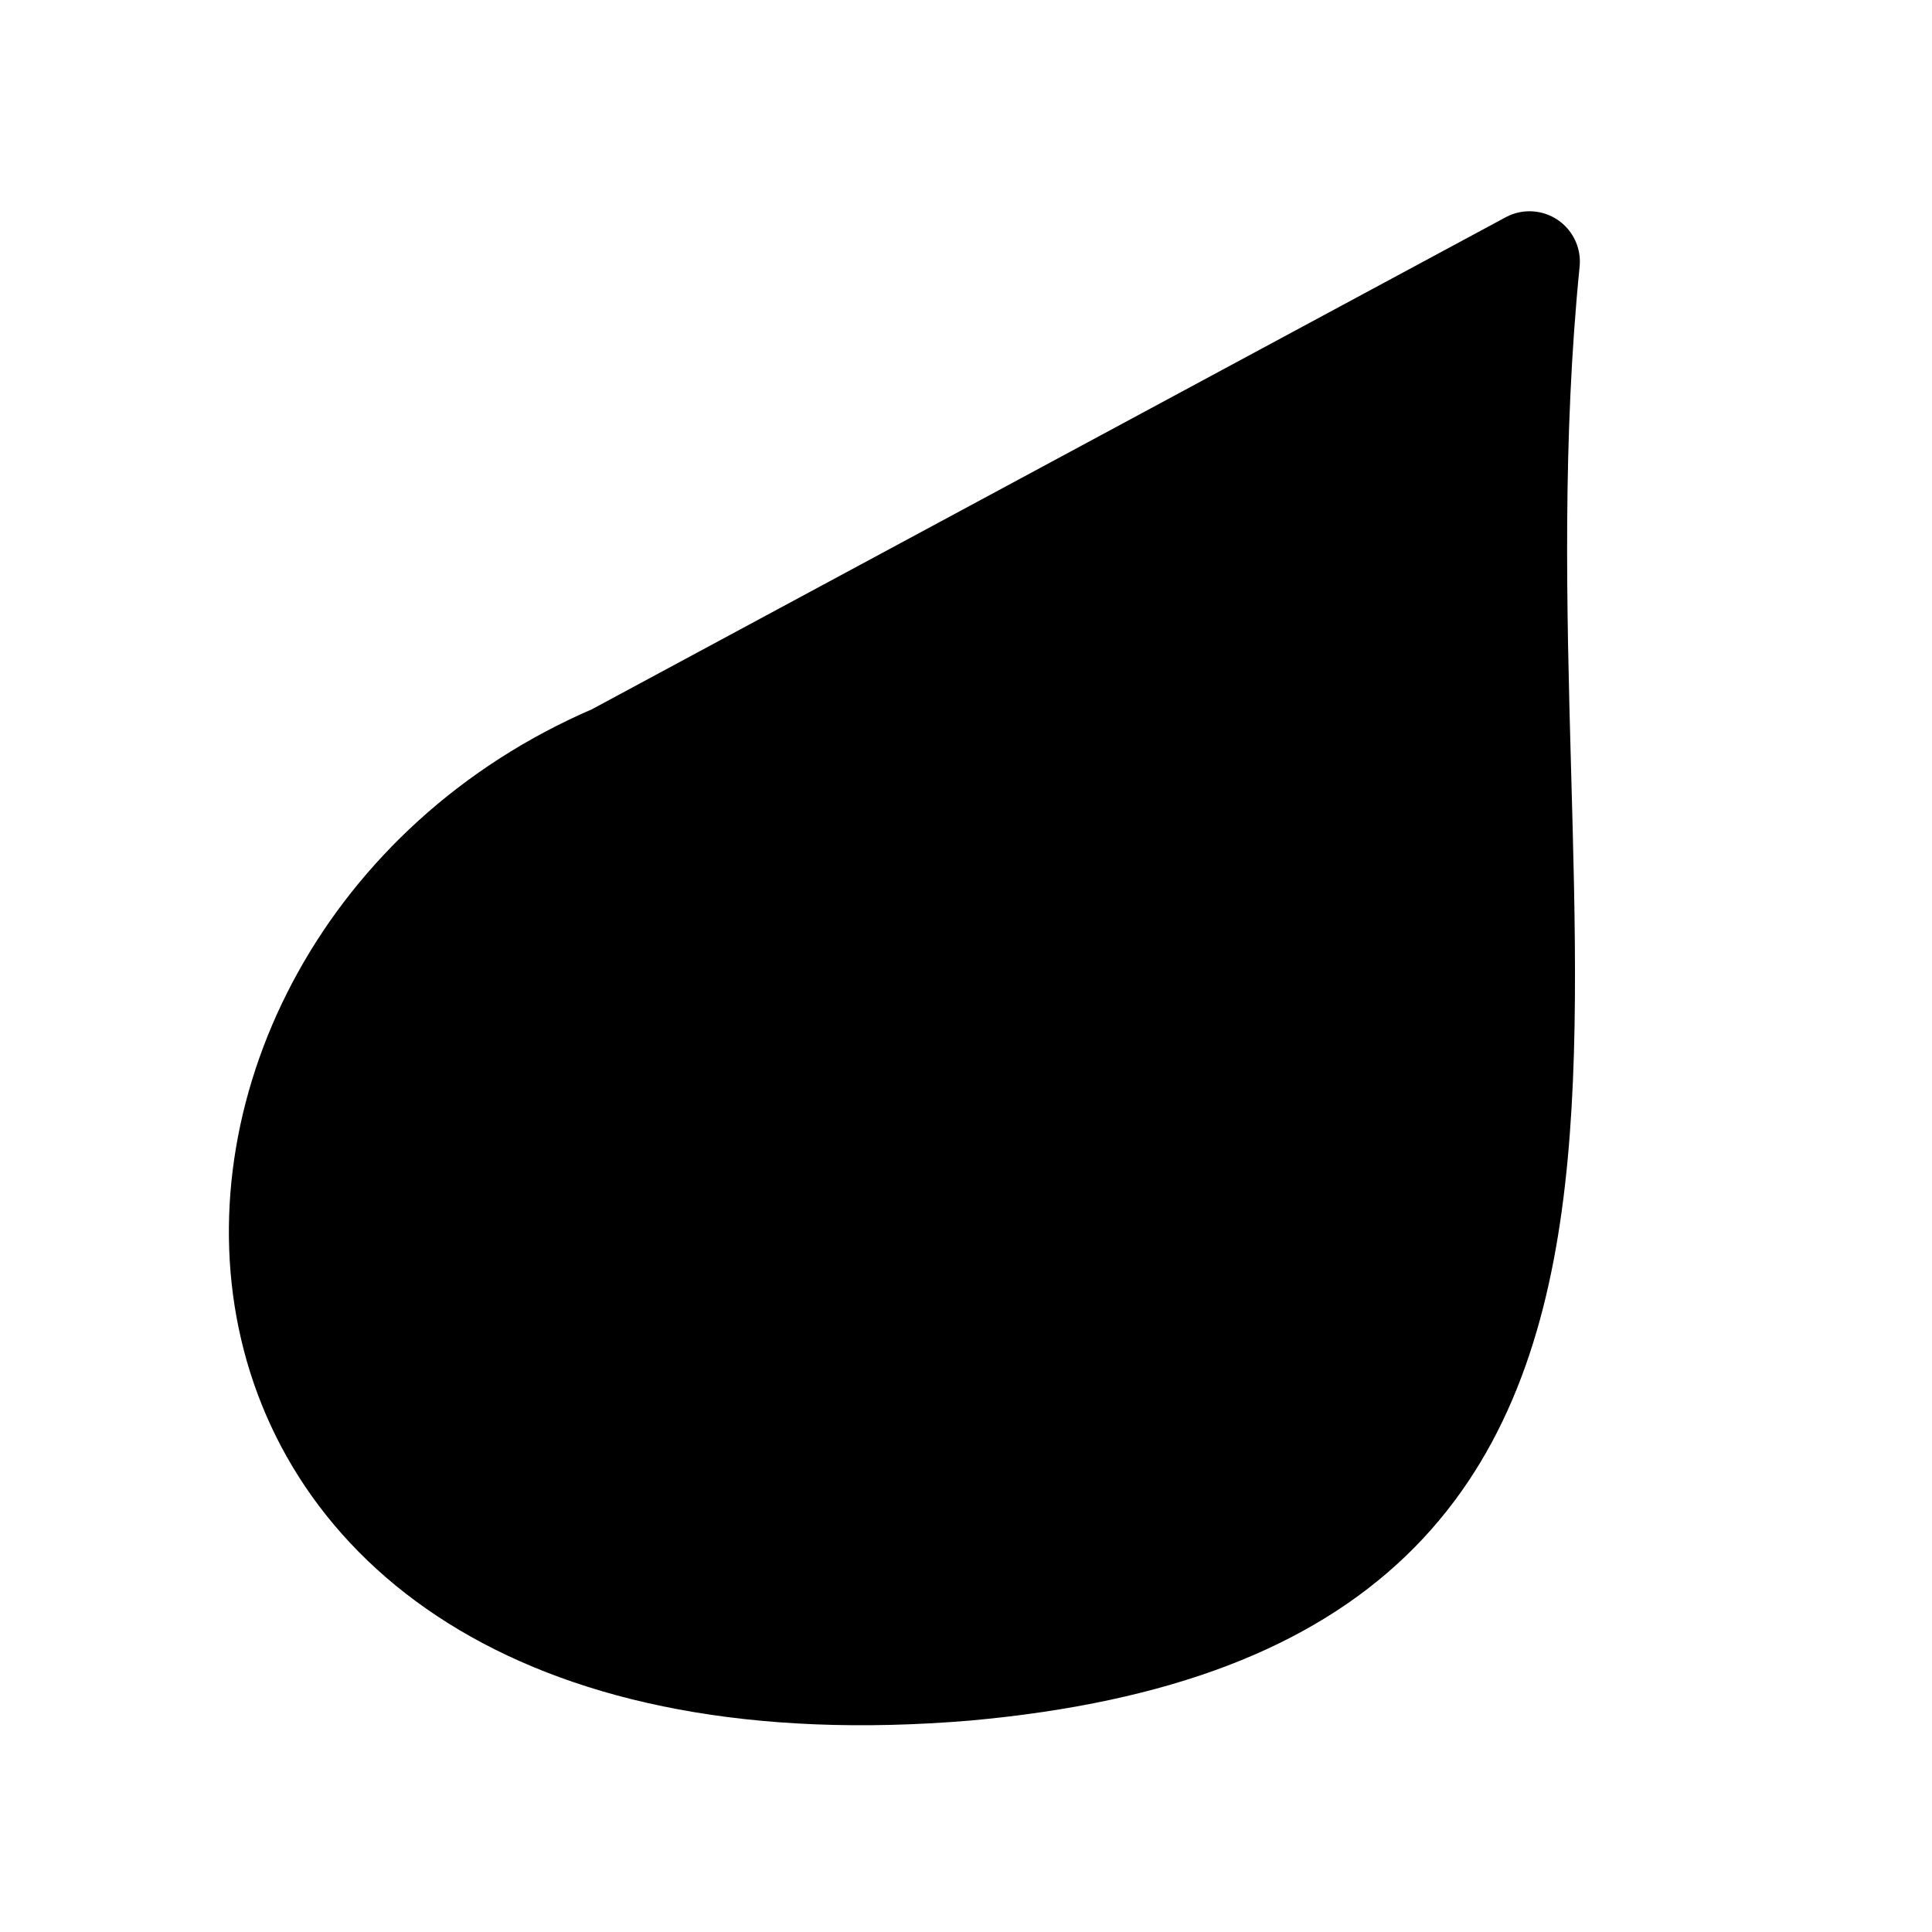
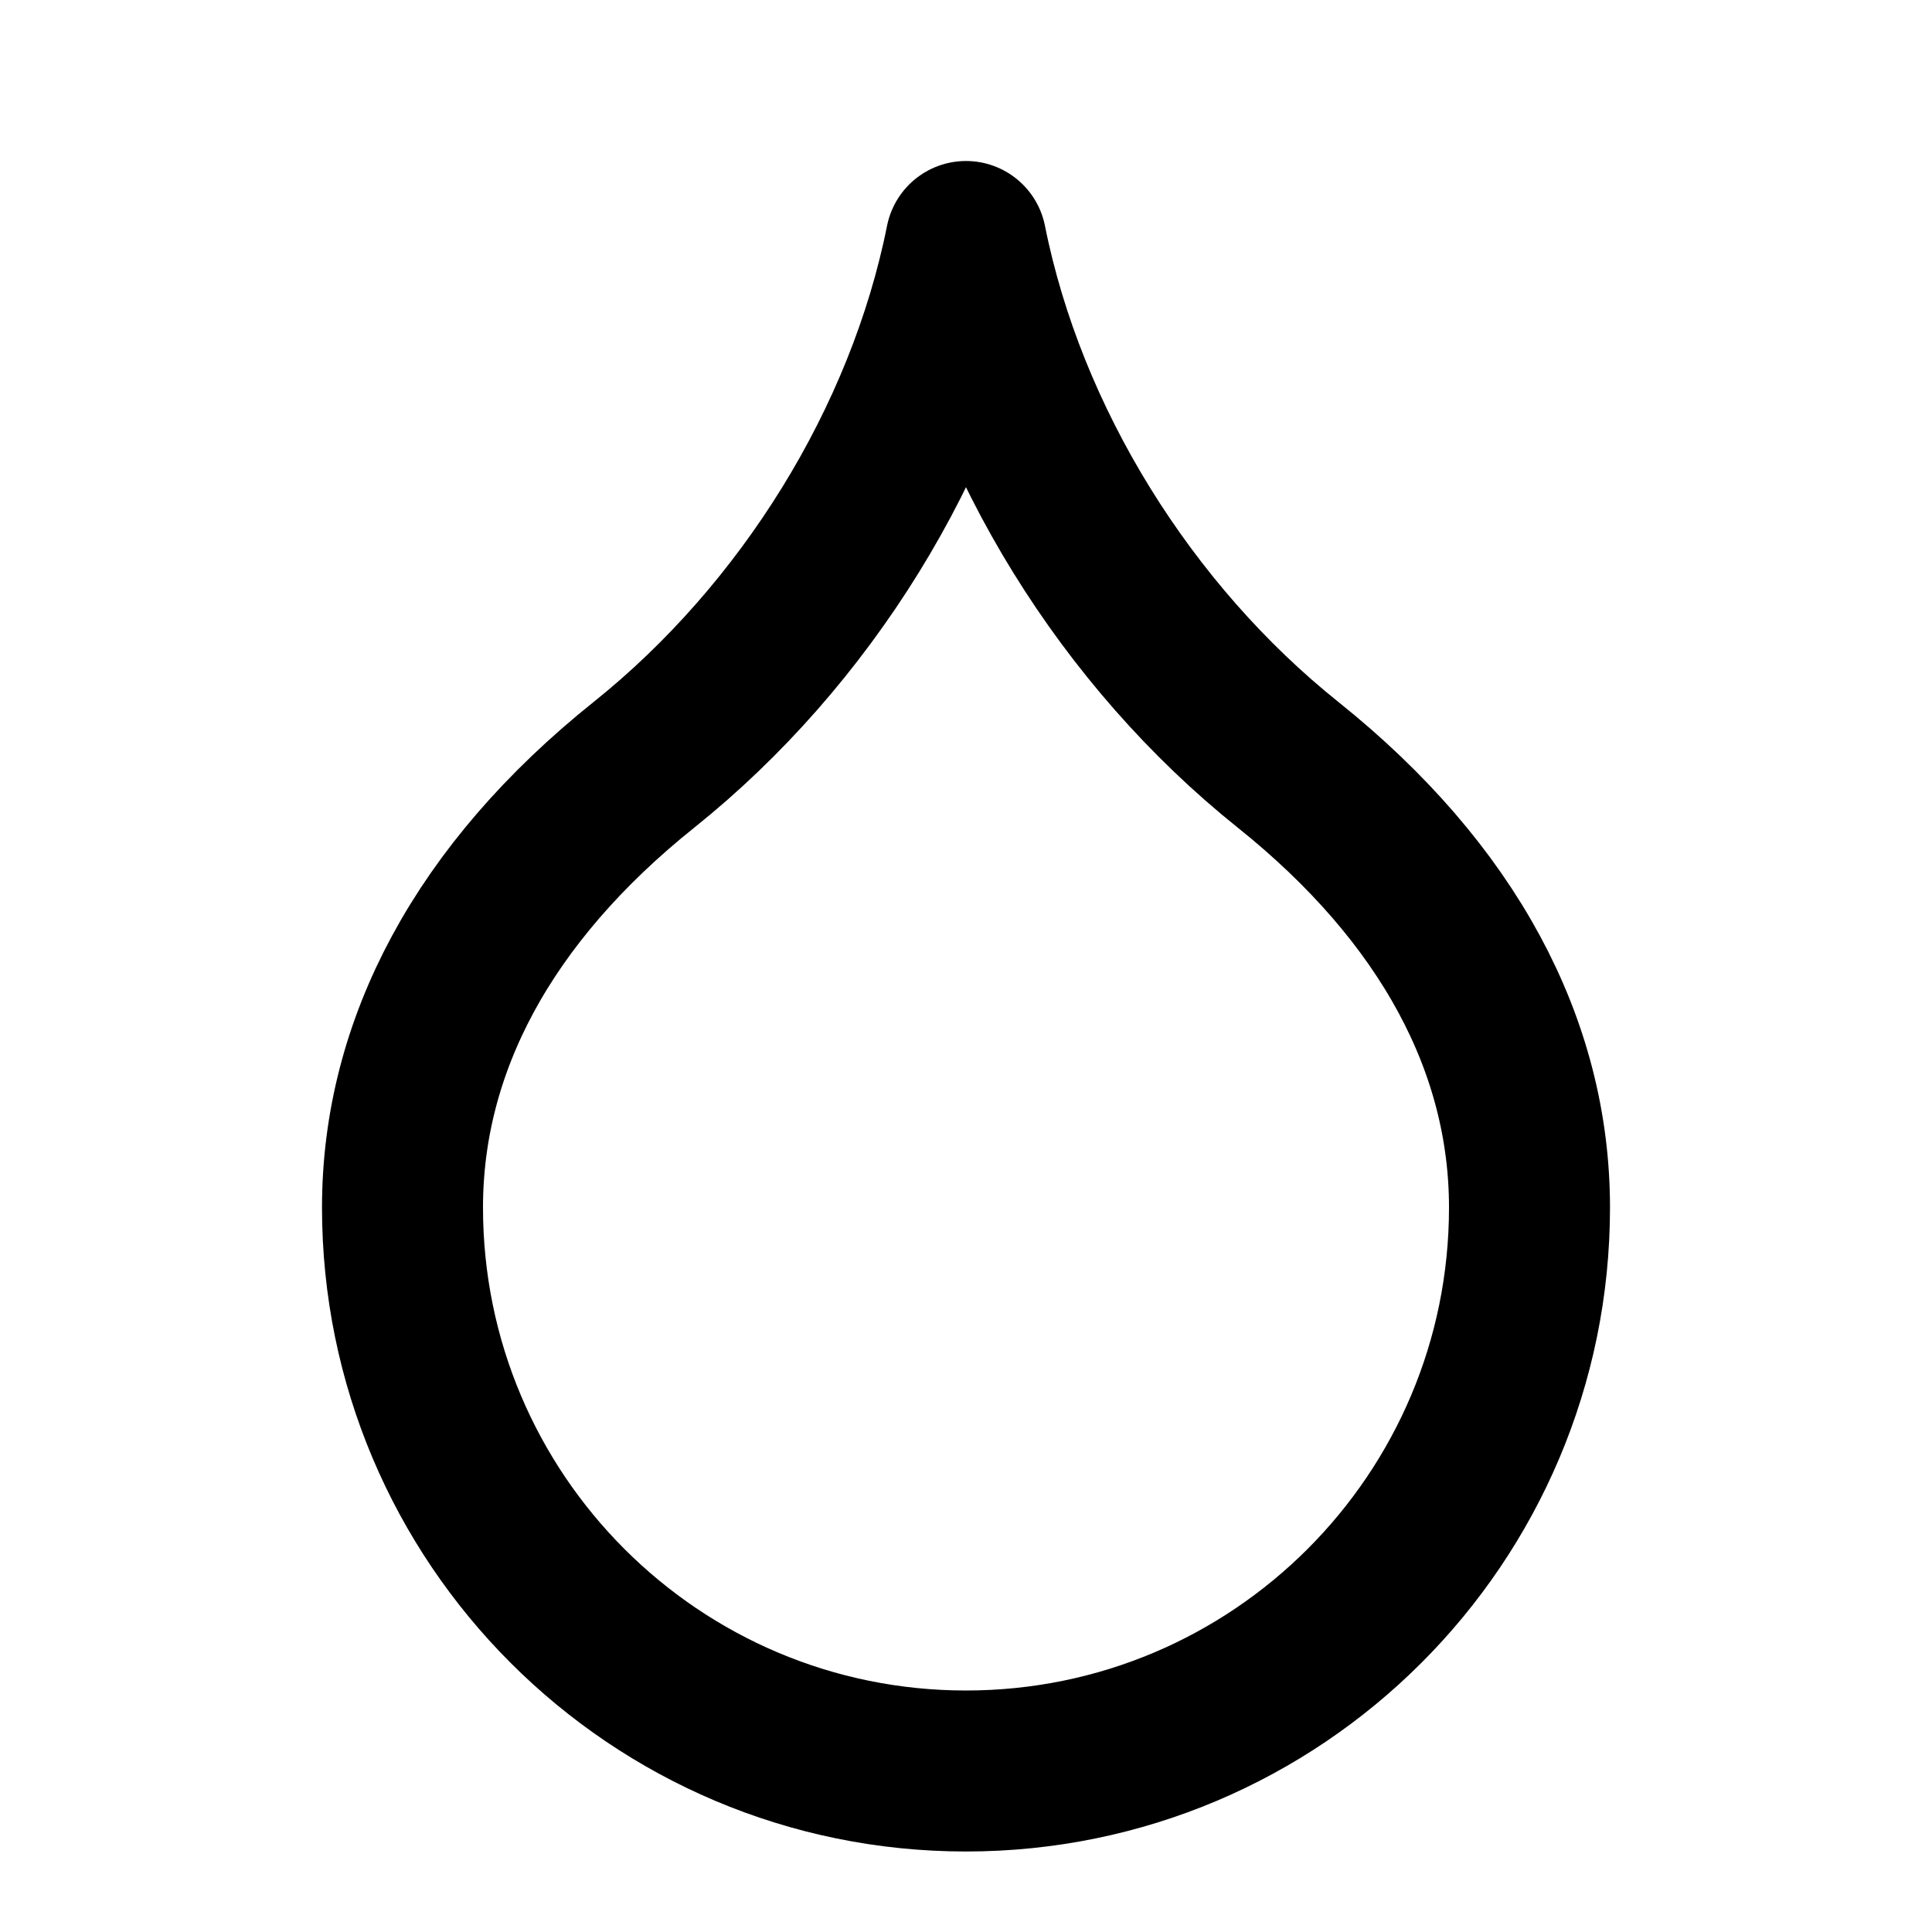
- <svg xmlns="http://www.w3.org/2000/svg" width="24" height="24" viewBox="0 0 24 24">
-   <defs>
-     <linearGradient id="a" x2=".25" y2="1">
-       <stop stop-color="currentColor" />
-       <stop offset="1" stop-color="currentColor" />
-     </linearGradient>
-     <linearGradient id="w" gradientUnits="userSpaceOnUse" x1="0" y1="0" x2="6" y2="24">
-       <stop stop-color="currentColor" />
-       <stop offset="1" stop-color="currentColor" />
-     </linearGradient>
-     <linearGradient id="h" gradientUnits="userSpaceOnUse" x1="0" y1="0" x2="0" y2="20">
-       <stop stop-color="currentColor" stop-opacity=".28" />
-       <stop offset="1" stop-color="currentColor" stop-opacity="0" />
-     </linearGradient>
-   </defs>
-   <g transform="translate(1.5 1.5) scale(.875)" stroke-linejoin="round" stroke-linecap="round">
-     <path d="M20 2C19 12 23 21 12 22C0 23 0 12 7 9Z" fill="url(#a)" fill-rule="evenodd" stroke="currentColor" stroke-width="1.43" paint-order="stroke fill" />
-     <path d="M20 2C19 12 23 21 12 22C0 23 0 12 7 9Z" fill="none" stroke="url(#h)" stroke-width=".7" />
-     <path d="" fill="none" stroke="currentColor" stroke-width="2.8" />
-     <path d="" fill="none" stroke="url(#w)" stroke-width="1.6" />
-     <path d="" fill="none" stroke="url(#h)" stroke-width=".65" />
-   </g>
+ <svg xmlns="http://www.w3.org/2000/svg" width="24" height="24" viewBox="0 0 24 24" fill="none" stroke="currentColor" stroke-width="2" stroke-linecap="round" stroke-linejoin="round">
+   <path d="M12 22a7 7 0 0 0 7-7c0-2-1-3.9-3-5.5s-3.5-4-4-6.5c-.5 2.5-2 4.9-4 6.5C6 11.1 5 13 5 15a7 7 0 0 0 7 7z" />
</svg>
